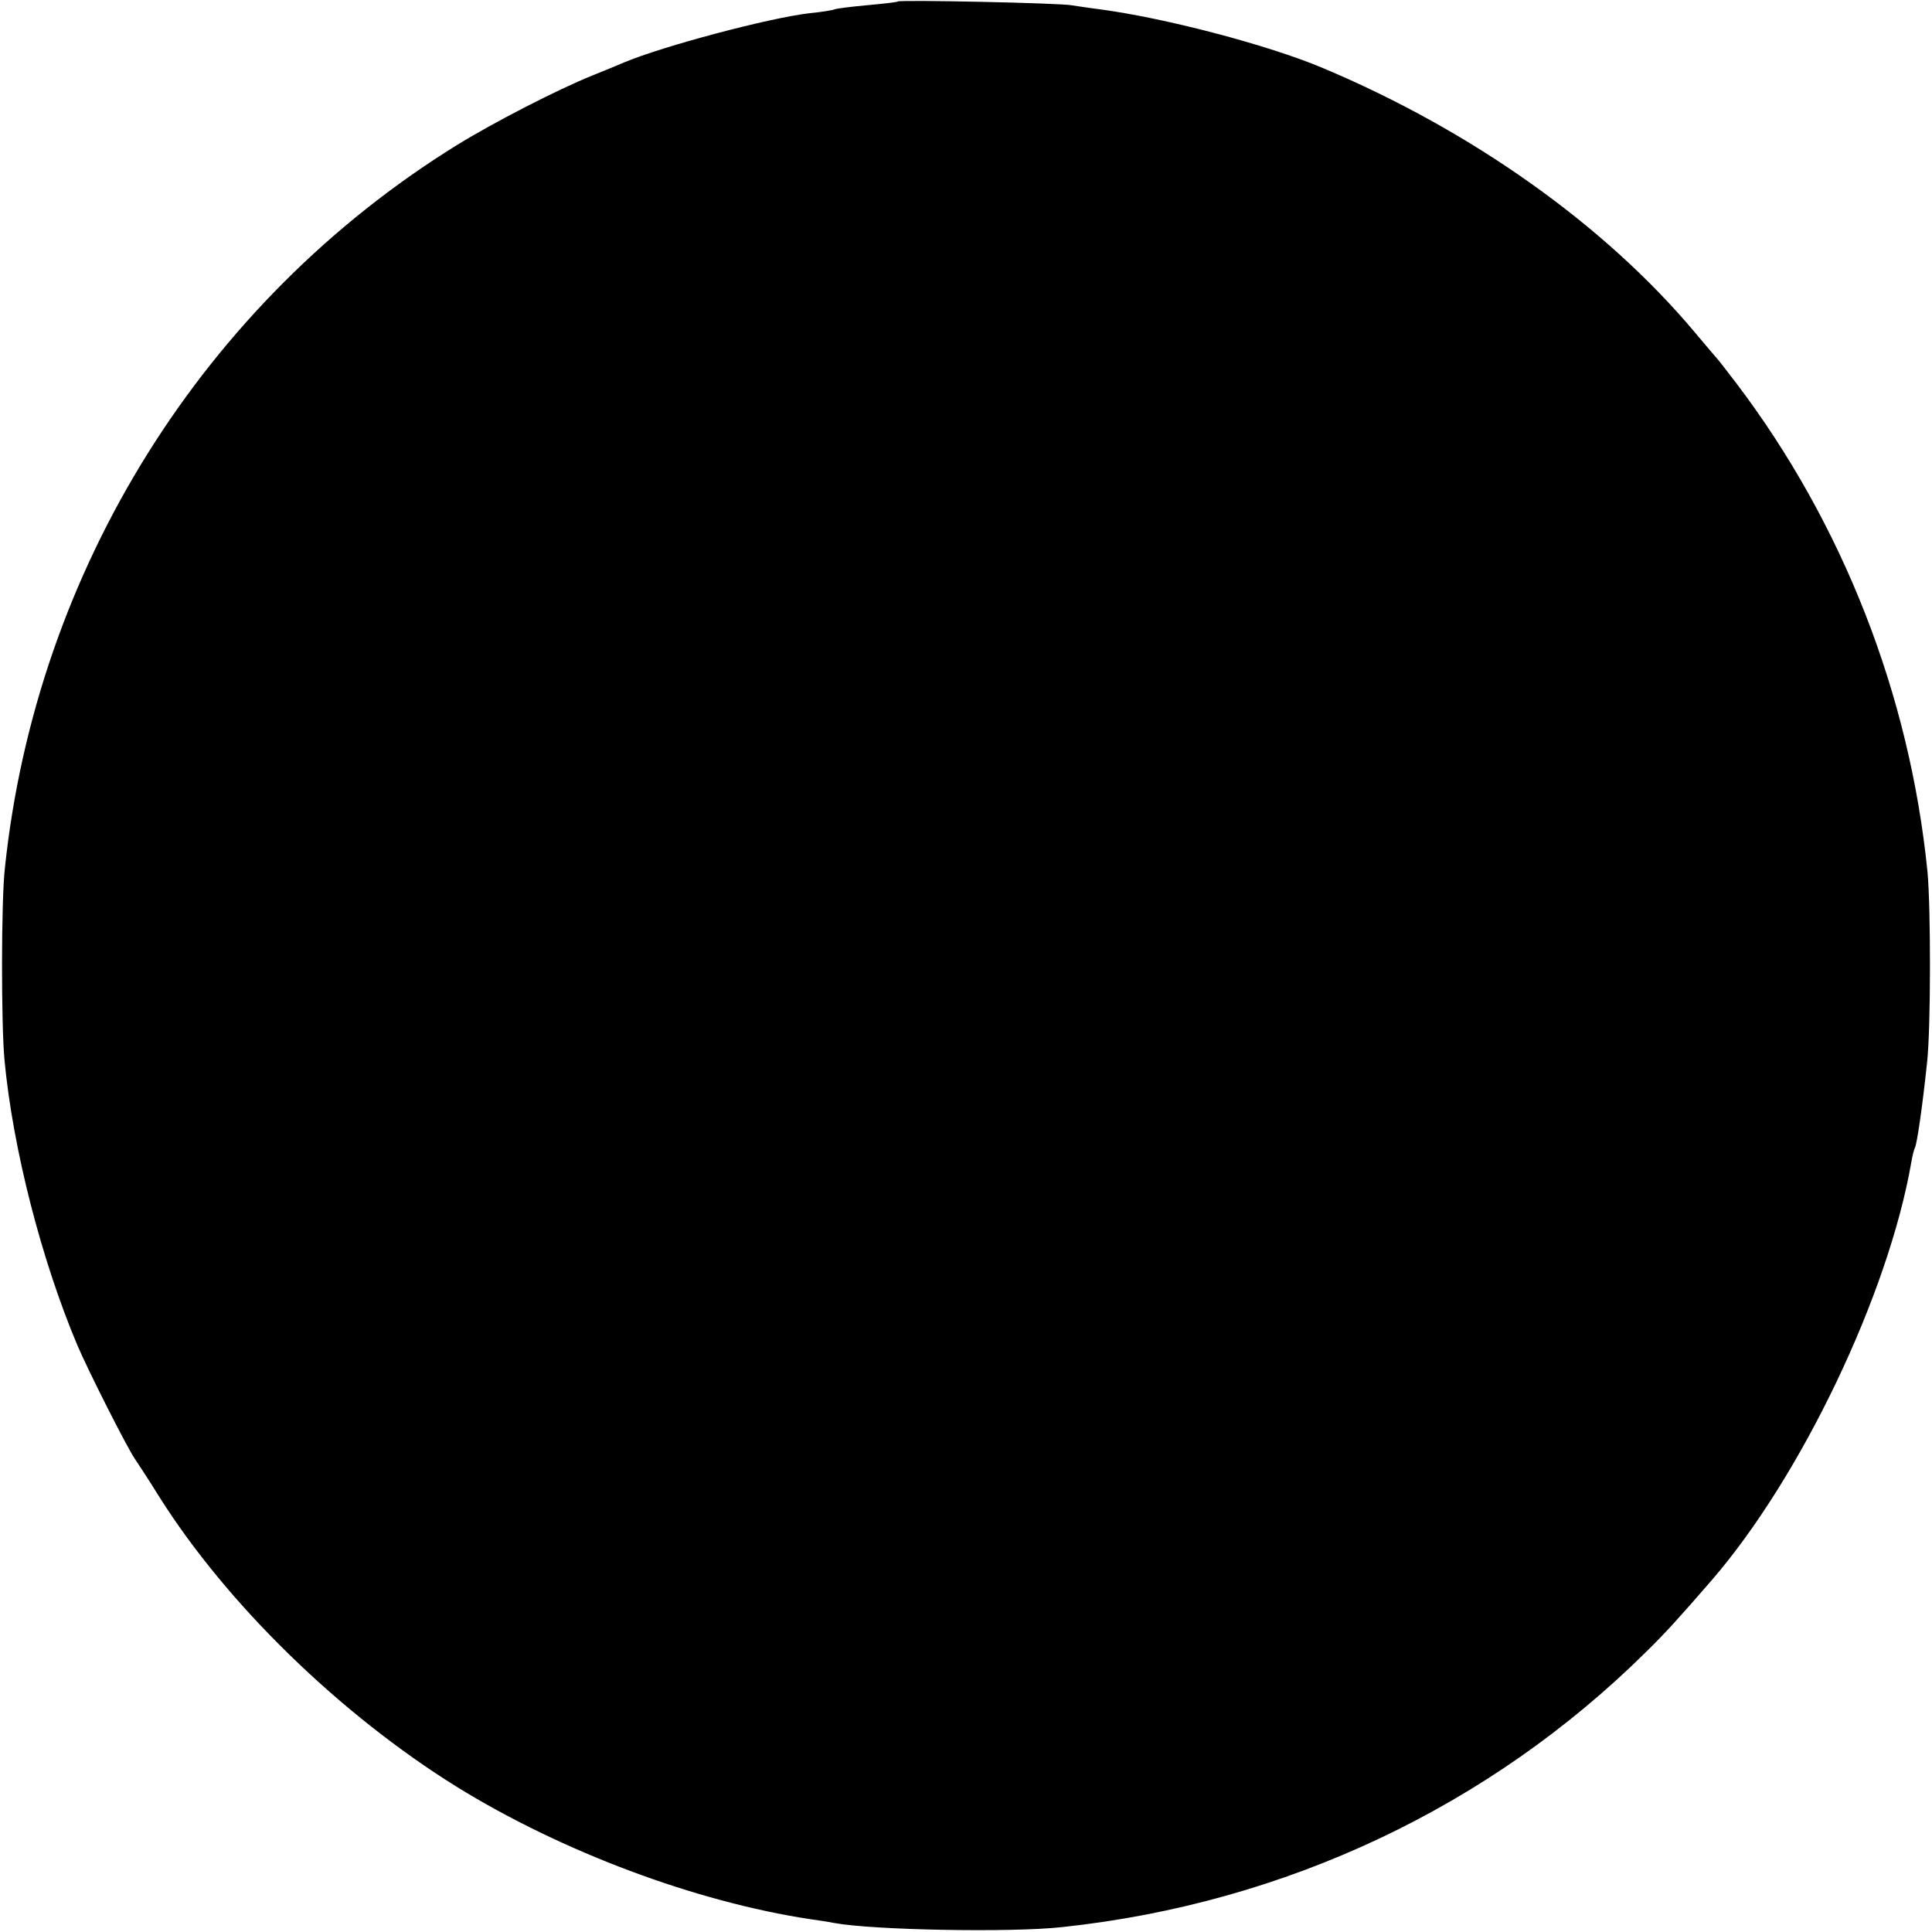
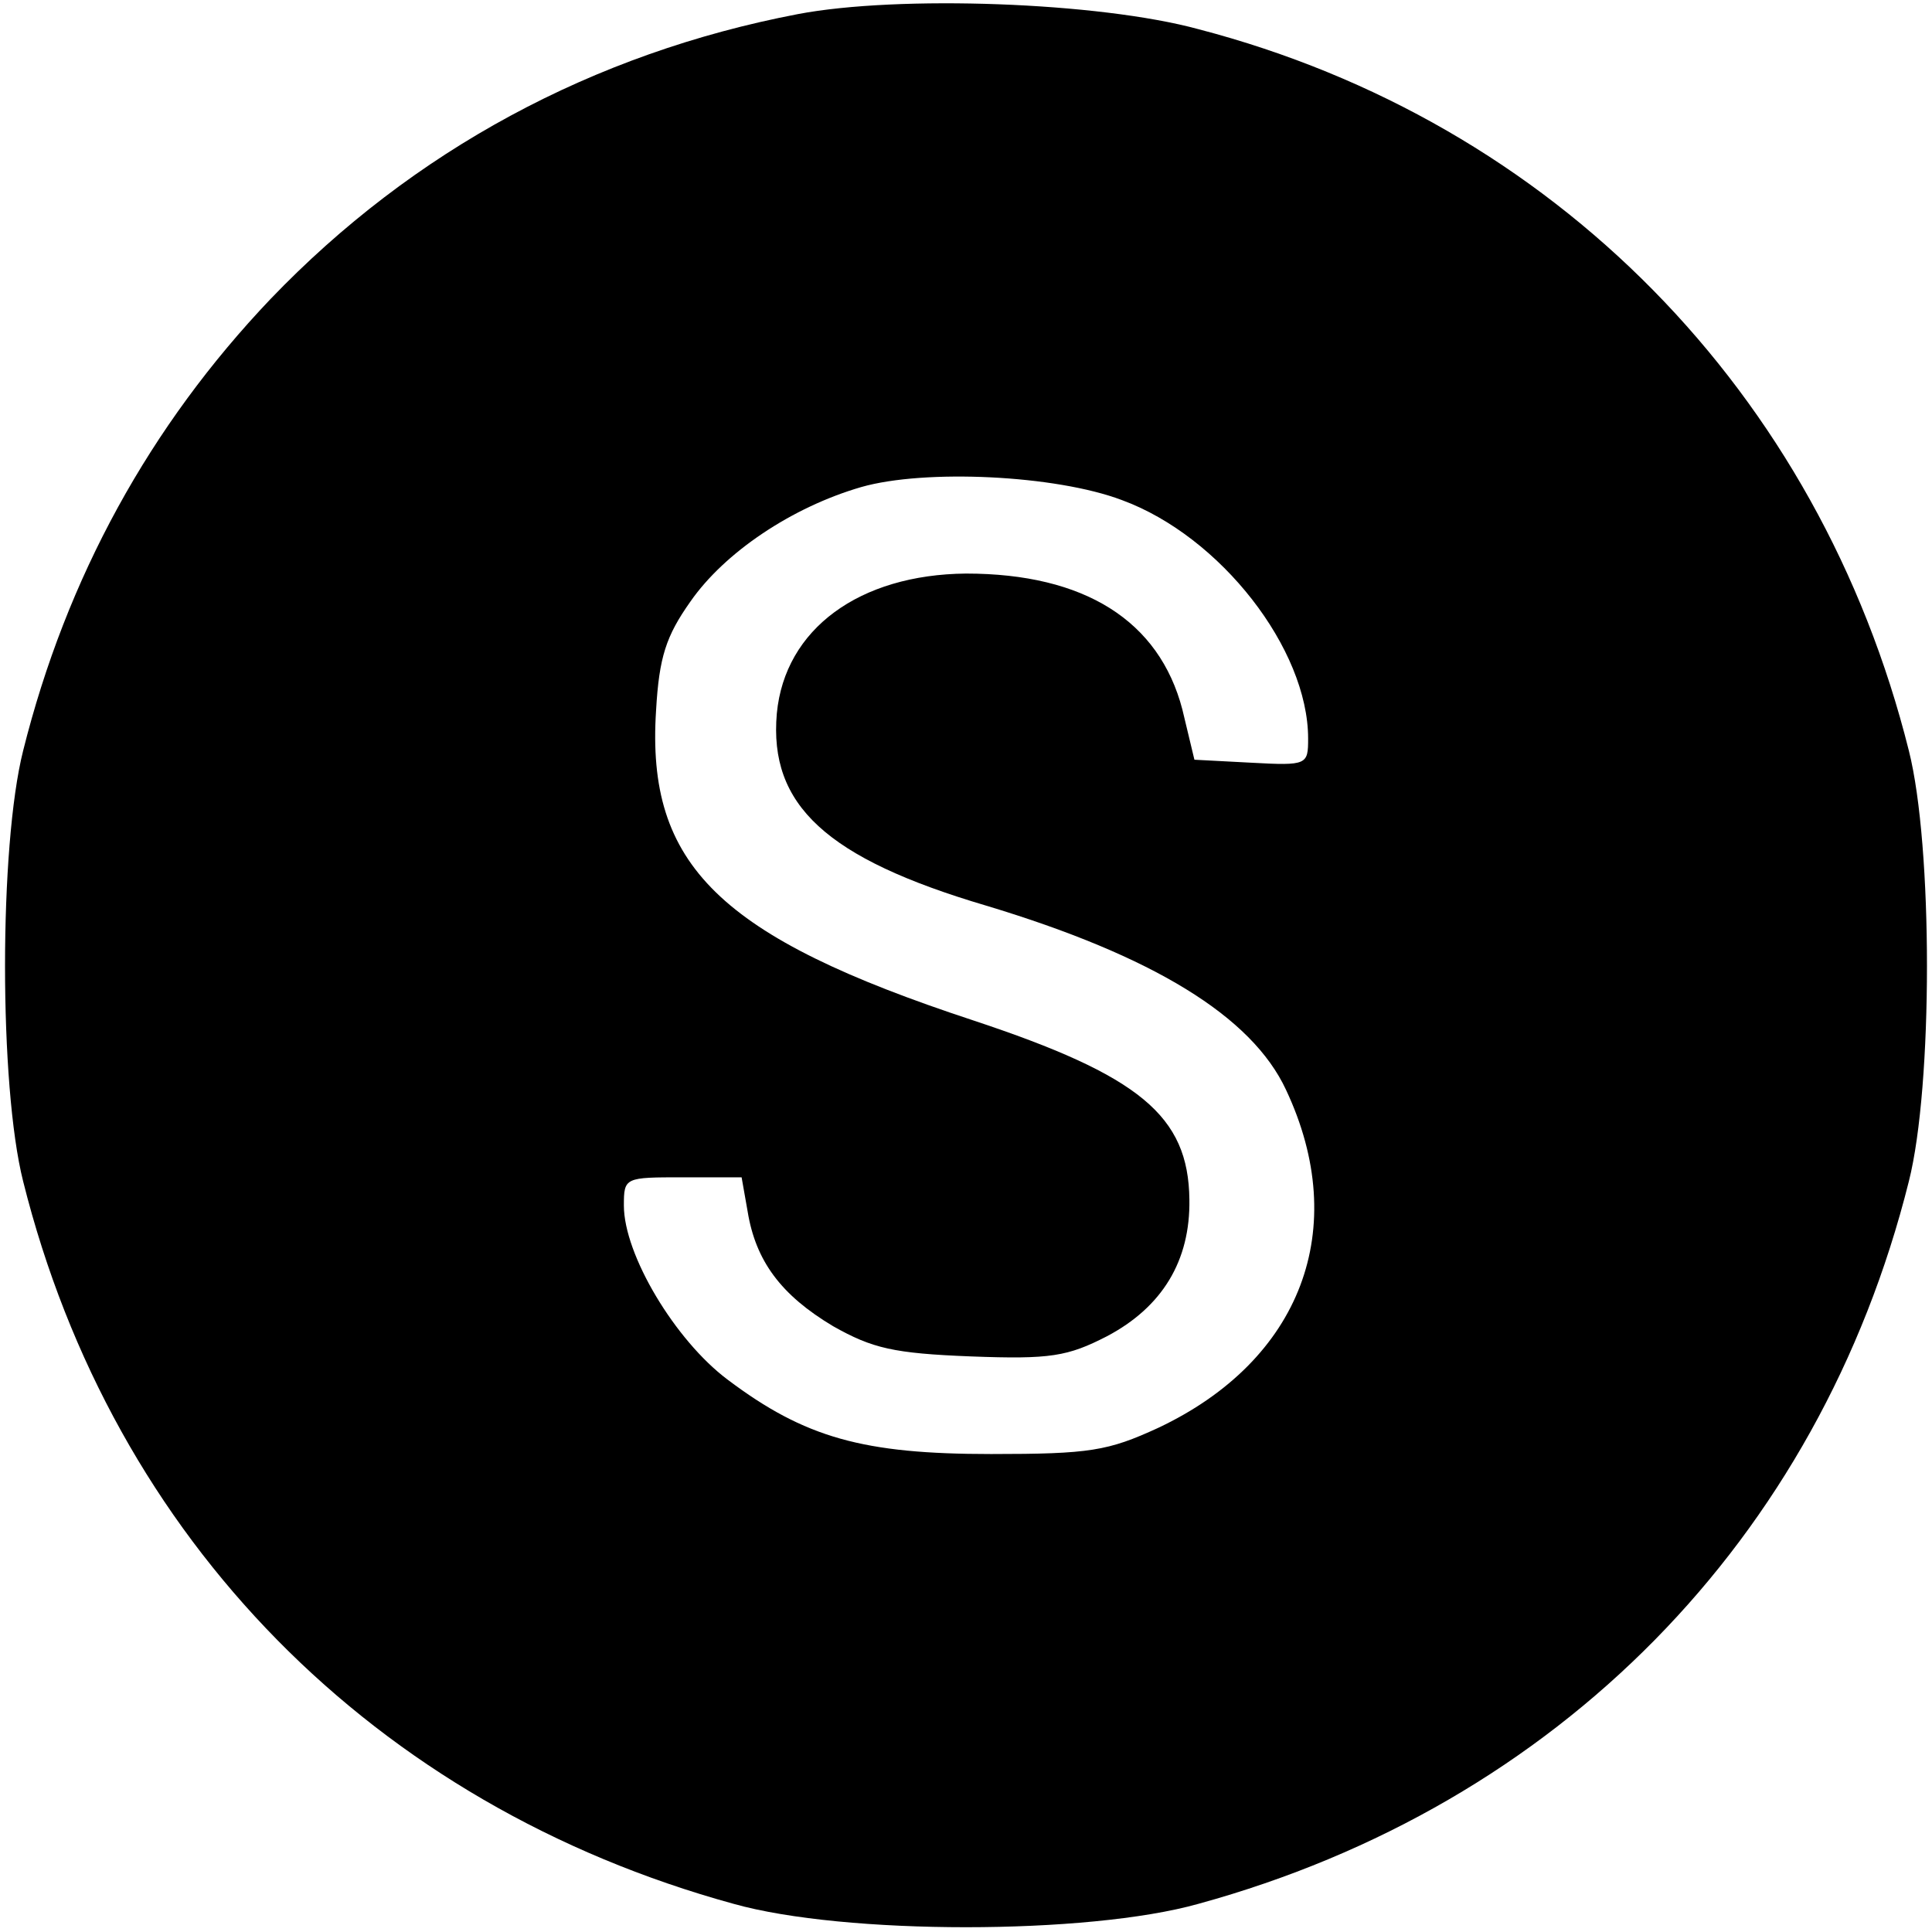
- <svg xmlns="http://www.w3.org/2000/svg" version="1.0" width="512pt" height="512pt" viewBox="0 0 512 512" preserveAspectRatio="xMidYMid meet">
-   <g transform="translate(0,512) scale(0.1,-0.1)" fill="#000000" stroke="none">
-     <path d="M2379 5116 c-2 -2 -40 -6 -83 -10 -44 -4 -82 -9 -85 -11 -4 -2 -34 -7 -66 -10 -109 -13 -387 -87 -490 -130 -16 -7 -55 -23 -85 -35 -94 -38 -261 -124 -360 -185 -670 -415 -1114 -1125 -1197 -1915 -10 -86 -10 -416 -1 -510 22 -234 98 -530 193 -755 28 -66 132 -272 153 -302 10 -15 39 -59 63 -98 180 -286 479 -577 789 -770 280 -173 634 -305 937 -351 21 -3 49 -7 63 -10 101 -19 470 -26 605 -11 591 63 1133 319 1548 730 53 52 87 90 173 189 237 274 468 757 529 1107 3 19 8 37 10 40 5 10 19 102 32 226 10 91 10 409 1 505 -47 469 -224 922 -507 1295 -25 33 -50 65 -56 71 -5 6 -30 35 -55 65 -238 283 -590 533 -985 699 -145 61 -419 133 -595 156 -25 3 -56 8 -70 10 -29 6 -456 15 -461 10z" />
+ <svg xmlns="http://www.w3.org/2000/svg" version="1.0" width="192pt" height="192pt" viewBox="0 0 192 192" preserveAspectRatio="xMidYMid meet">
+   <g transform="translate(0,192) scale(0.1,-0.1)" fill="#000000" stroke="none">
+     <path d="M793 1906 c-204 -39 -383 -136 -524 -283 -120 -126 -203 -277 -246 -449 -24 -95 -24 -333 0 -428 89 -356 349 -620 706 -718 110 -31 352 -31 462 0 357 98 617 362 706 718 24 95 24 333 0 428 -89 356 -353 625 -706 717 -99 27 -298 34 -398 15z m322 -483 c98 -36 185 -148 185 -237 0 -26 -1 -27 -56 -24 l-57 3 -12 50 c-23 88 -97 135 -215 135 -106 -1 -180 -55 -188 -139 -8 -91 49 -144 208 -191 166 -50 264 -110 298 -183 65 -138 15 -269 -127 -336 -50 -23 -68 -26 -166 -26 -127 0 -185 16 -262 74 -52 39 -103 124 -103 173 0 28 1 28 59 28 l58 0 6 -34 c8 -49 33 -83 85 -114 39 -22 60 -27 137 -30 79 -3 96 0 135 20 55 29 83 75 82 136 -1 83 -49 123 -215 178 -252 83 -325 154 -315 308 3 53 10 74 34 108 34 49 101 94 170 114 63 18 193 12 259 -13z" />
  </g>
</svg>
